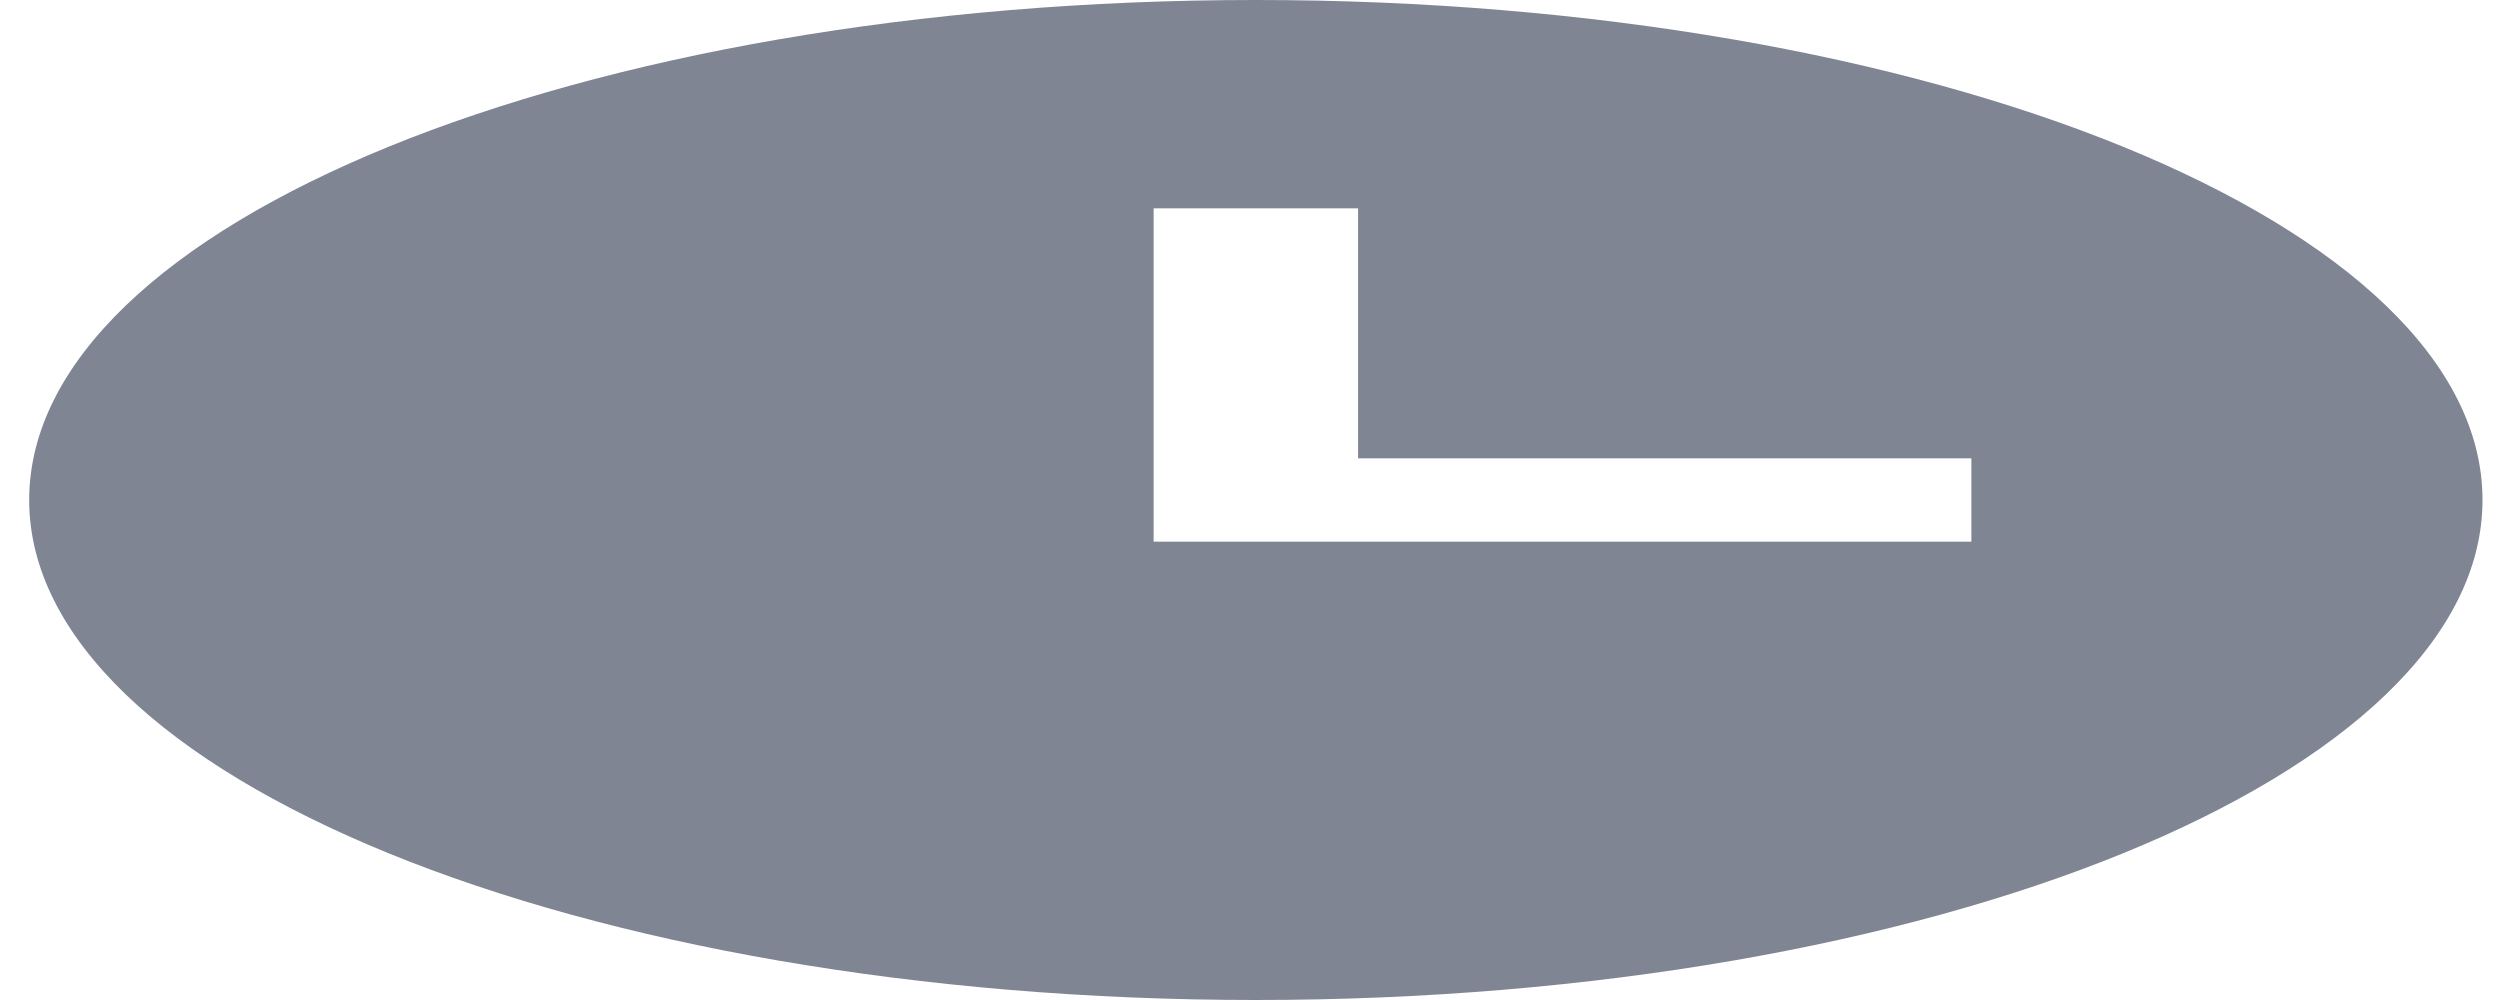
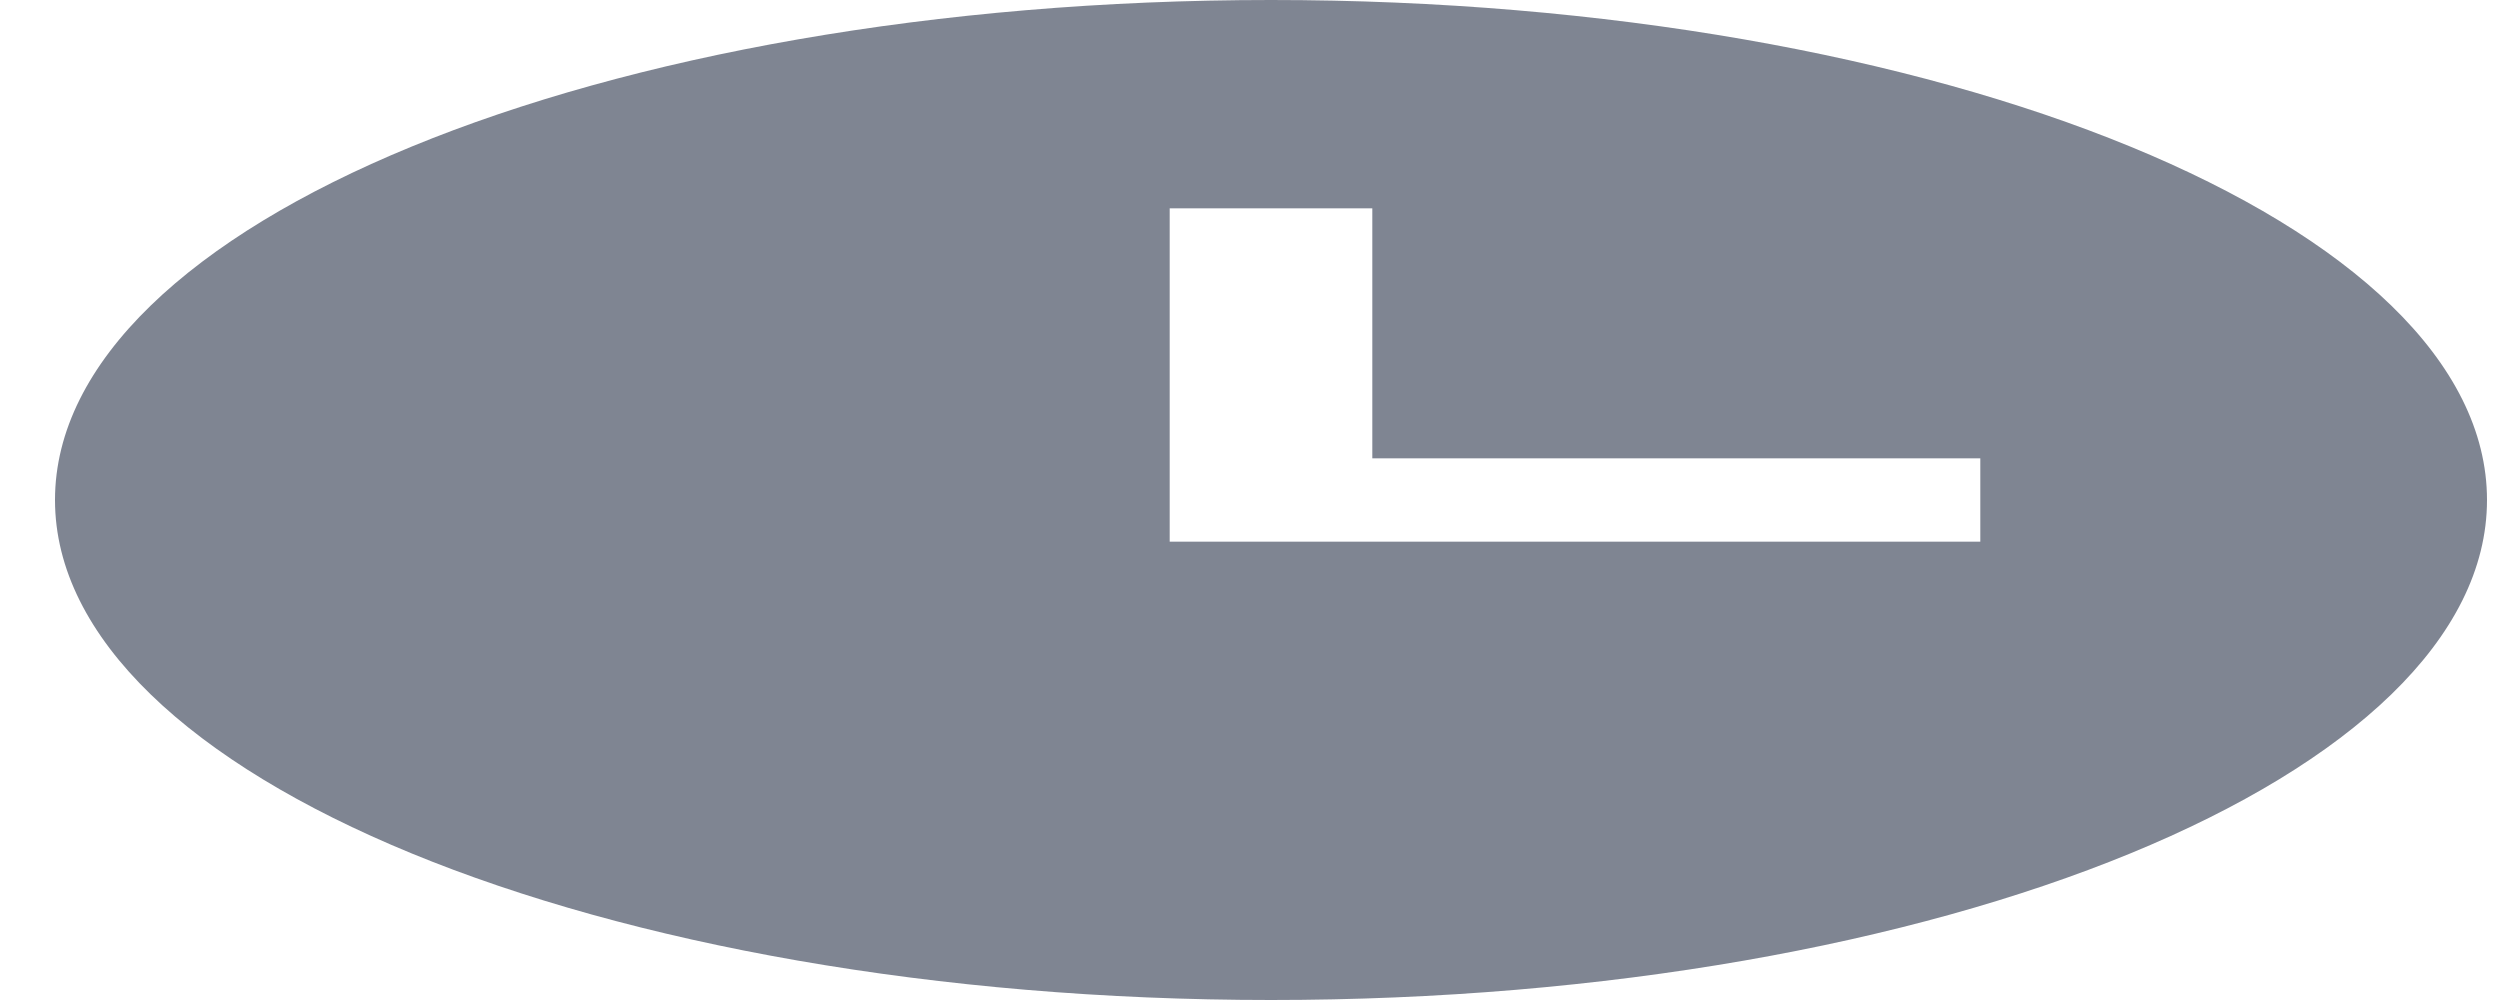
<svg xmlns="http://www.w3.org/2000/svg" width="40" height="16" viewBox="0 0 40 16" fill="none">
-   <path fill-rule="evenodd" clip-rule="evenodd" d="M20.093 0C9.271 0 0.467 3.589 0.467 8C0.467 12.411 9.271 16 20.093 16C30.916 16 39.72 12.411 39.72 8C39.72 3.589 30.916 0 20.093 0ZM31.542 8.667H18.458V3.333H21.729V7.333H31.542V8.667Z" fill="#7F8592" />
+   <path fill-rule="evenodd" clip-rule="evenodd" d="M20.336 0C9.608 0 0.88 3.589 0.88 8C0.88 12.411 9.608 16 20.336 16C31.064 16 39.792 12.411 39.792 8C39.792 3.589 31.064 0 20.336 0ZM31.685 8.667H18.715V3.333H21.957V7.333H31.685V8.667Z" fill="#7F8592" />
</svg>
